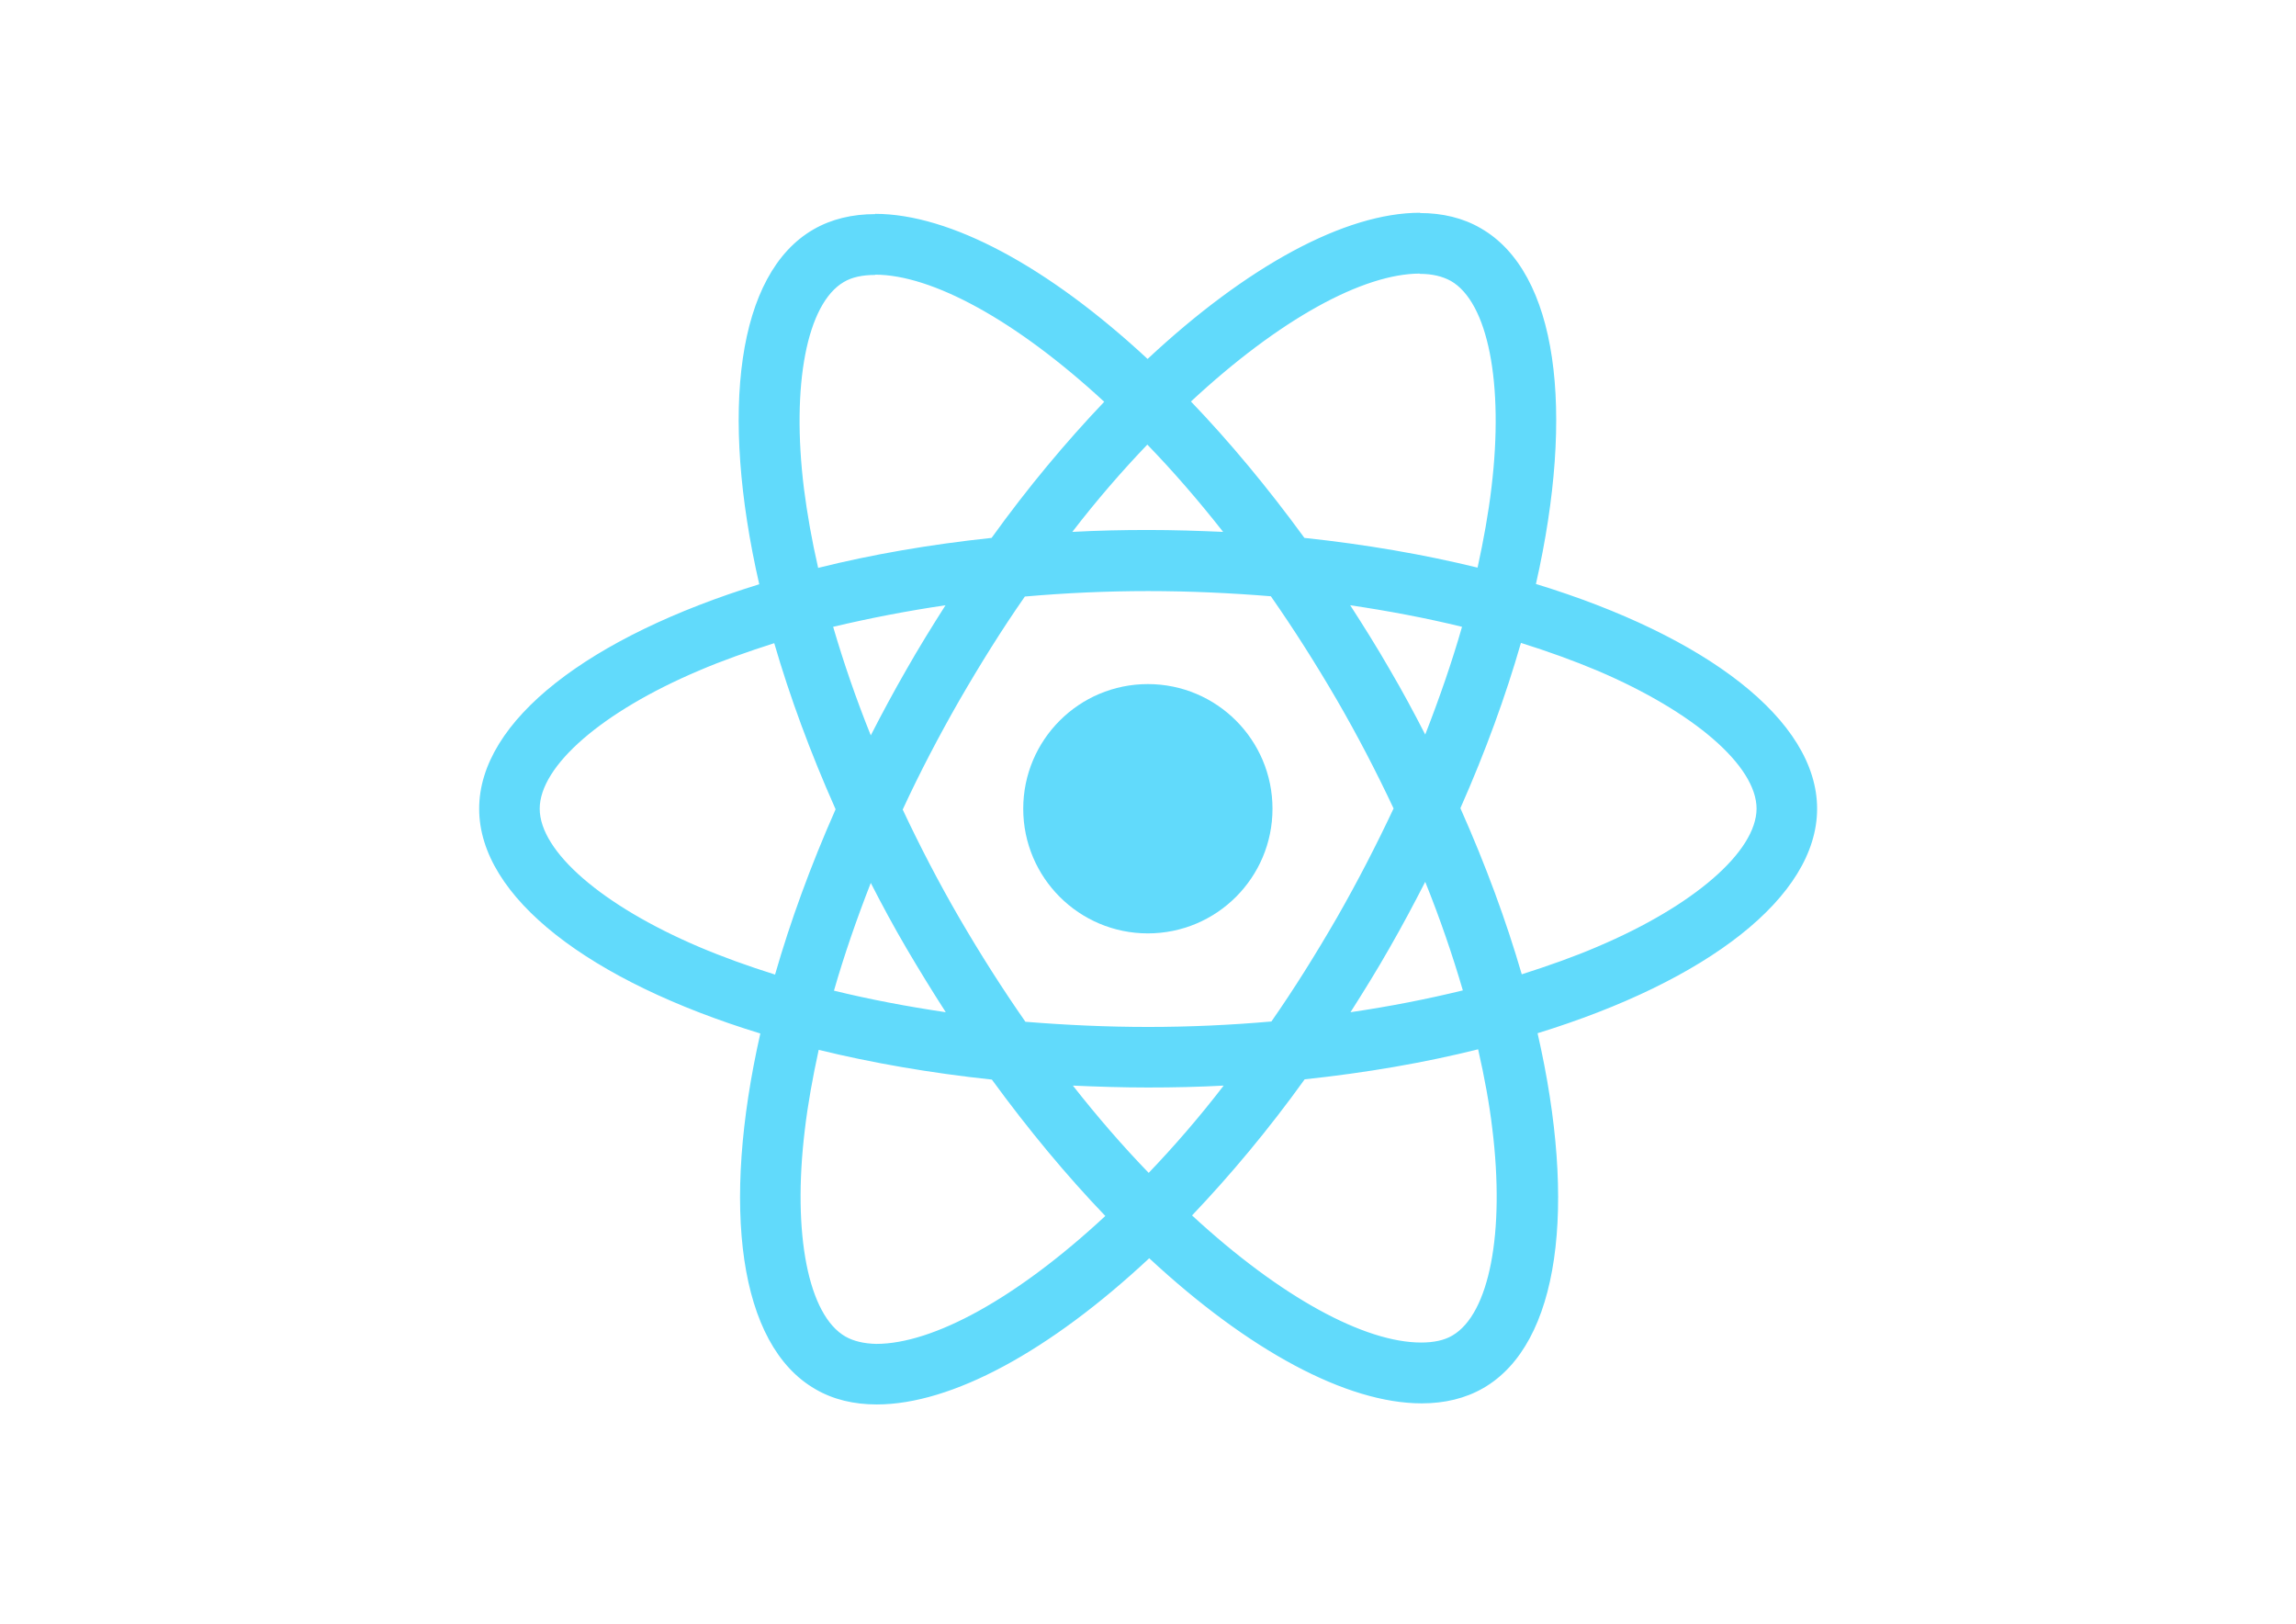
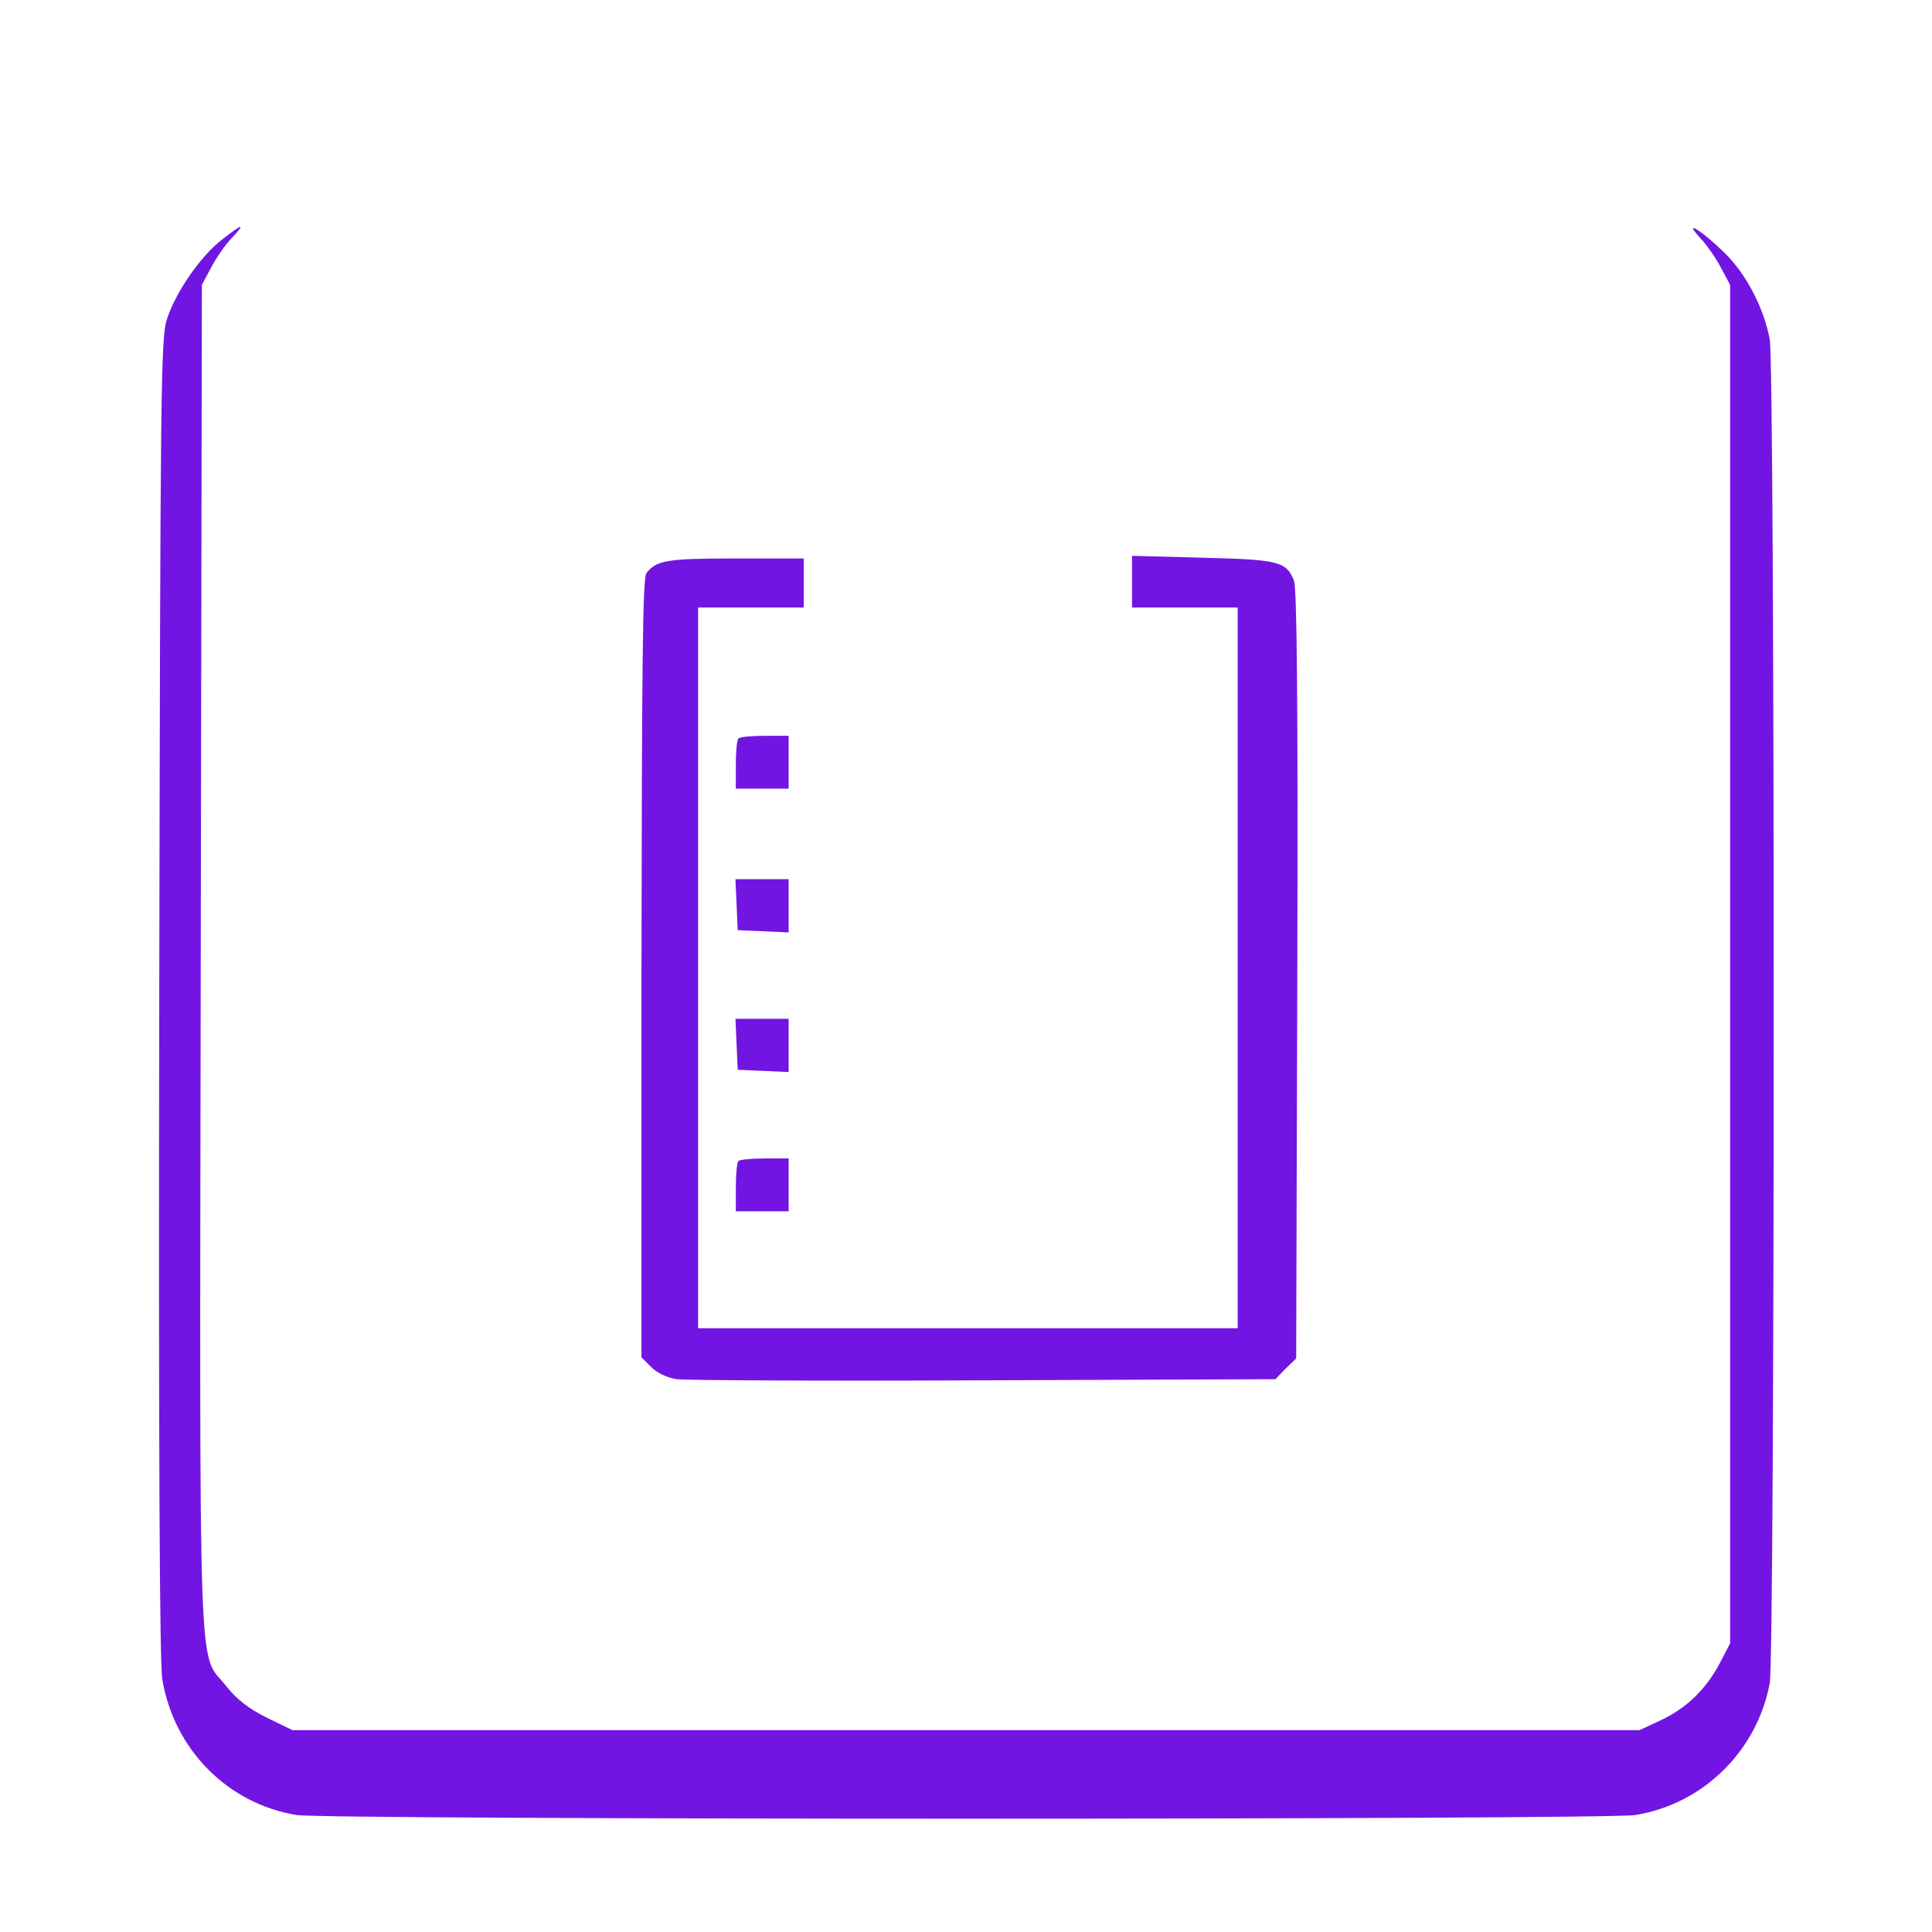
- <svg xmlns="http://www.w3.org/2000/svg" viewBox="0 0 841.9 595.3">
-   <g fill="#61DAFB">
-     <path d="M666.3 296.5c0-32.5-40.7-63.3-103.1-82.4 14.4-63.6 8-114.2-20.2-130.4-6.5-3.8-14.1-5.6-22.4-5.6v22.3c4.6 0 8.3.9 11.4 2.6 13.6 7.8 19.5 37.5 14.9 75.7-1.1 9.4-2.9 19.3-5.1 29.4-19.6-4.8-41-8.5-63.5-10.9-13.5-18.5-27.5-35.3-41.6-50 32.6-30.3 63.2-46.9 84-46.9V78c-27.5 0-63.5 19.6-99.9 53.6-36.4-33.8-72.4-53.2-99.9-53.2v22.3c20.7 0 51.4 16.5 84 46.6-14 14.7-28 31.4-41.3 49.9-22.6 2.4-44 6.1-63.6 11-2.3-10-4-19.7-5.2-29-4.7-38.2 1.1-67.9 14.6-75.8 3-1.8 6.9-2.6 11.5-2.6V78.5c-8.4 0-16 1.8-22.6 5.6-28.1 16.2-34.4 66.7-19.9 130.1-62.2 19.2-102.7 49.9-102.7 82.3 0 32.5 40.7 63.3 103.1 82.4-14.4 63.6-8 114.2 20.2 130.4 6.5 3.8 14.1 5.6 22.5 5.6 27.5 0 63.5-19.6 99.9-53.6 36.4 33.8 72.4 53.2 99.9 53.2 8.4 0 16-1.8 22.6-5.6 28.1-16.2 34.4-66.7 19.9-130.1 62-19.1 102.5-49.9 102.5-82.3zm-130.2-66.7c-3.7 12.9-8.3 26.2-13.5 39.5-4.1-8-8.4-16-13.1-24-4.6-8-9.5-15.8-14.4-23.4 14.2 2.1 27.9 4.7 41 7.9zm-45.8 106.5c-7.8 13.5-15.8 26.3-24.1 38.2-14.9 1.3-30 2-45.2 2-15.1 0-30.2-.7-45-1.9-8.3-11.9-16.4-24.6-24.2-38-7.6-13.1-14.5-26.4-20.8-39.8 6.2-13.4 13.2-26.8 20.7-39.9 7.8-13.5 15.8-26.3 24.1-38.2 14.9-1.3 30-2 45.2-2 15.1 0 30.2.7 45 1.9 8.3 11.9 16.4 24.6 24.2 38 7.6 13.1 14.5 26.4 20.8 39.8-6.3 13.4-13.2 26.8-20.7 39.9zm32.3-13c5.4 13.4 10 26.8 13.8 39.8-13.1 3.2-26.9 5.9-41.2 8 4.9-7.7 9.8-15.6 14.4-23.7 4.6-8 8.9-16.1 13-24.1zM421.2 430c-9.3-9.6-18.6-20.3-27.8-32 9 .4 18.2.7 27.5.7 9.4 0 18.7-.2 27.8-.7-9 11.7-18.3 22.4-27.5 32zm-74.4-58.9c-14.2-2.1-27.9-4.7-41-7.9 3.7-12.9 8.3-26.2 13.5-39.5 4.1 8 8.4 16 13.1 24 4.7 8 9.5 15.8 14.4 23.4zM420.7 163c9.3 9.6 18.6 20.3 27.8 32-9-.4-18.2-.7-27.5-.7-9.4 0-18.7.2-27.8.7 9-11.7 18.3-22.4 27.5-32zm-74 58.9c-4.9 7.7-9.8 15.6-14.4 23.7-4.6 8-8.9 16-13 24-5.4-13.4-10-26.8-13.8-39.8 13.1-3.1 26.9-5.8 41.2-7.9zm-90.5 125.2c-35.4-15.1-58.3-34.9-58.3-50.6 0-15.7 22.9-35.6 58.3-50.6 8.6-3.7 18-7 27.7-10.1 5.7 19.6 13.2 40 22.5 60.9-9.2 20.8-16.6 41.1-22.2 60.6-9.9-3.1-19.3-6.5-28-10.2zM310 490c-13.6-7.8-19.5-37.5-14.9-75.7 1.1-9.4 2.9-19.3 5.1-29.4 19.6 4.8 41 8.5 63.5 10.9 13.5 18.5 27.5 35.3 41.6 50-32.6 30.3-63.2 46.9-84 46.9-4.5-.1-8.3-1-11.3-2.7zm237.2-76.2c4.7 38.2-1.1 67.9-14.6 75.8-3 1.8-6.9 2.6-11.5 2.6-20.7 0-51.4-16.5-84-46.6 14-14.7 28-31.4 41.3-49.9 22.6-2.4 44-6.1 63.6-11 2.3 10.1 4.1 19.8 5.2 29.1zm38.5-66.7c-8.6 3.7-18 7-27.7 10.1-5.7-19.6-13.2-40-22.5-60.9 9.2-20.8 16.6-41.1 22.2-60.6 9.9 3.1 19.3 6.5 28.1 10.2 35.4 15.1 58.3 34.9 58.3 50.6-.1 15.7-23 35.6-58.4 50.6zM320.8 78.4z" />
-     <circle cx="420.9" cy="296.5" r="45.7" />
-     <path d="M520.5 78.1z" />
+ <svg xmlns="http://www.w3.org/2000/svg" version="1.0" width="512pt" height="512pt" viewBox="0 0 512 512" preserveAspectRatio="xMidYMid meet">
+   <g transform="translate(0,512) scale(0.1,-0.1)" fill="#000000" stroke="none">
+     <path fill="#7215e3" d="M587 4484 c-56 -44 -120 -136 -144 -208 -17 -48 -18 -161 -21 -1796 -2 -1206 1 -1765 8 -1810 31 -186 173 -330 356 -360 80 -13 3468 -13 3548 0 179 29 322 169 356 349 14 74 14 3488 0 3562 -16 84 -63 174 -120 229 -62 61 -112 91 -64 39 18 -19 42 -54 55 -79 l24 -45 0 -1800 0 -1800 -27 -52 c-37 -70 -89 -120 -157 -152 l-56 -26 -1785 0 -1785 0 -68 33 c-48 24 -79 48 -107 83 -76 97 -71 -63 -68 1929 l3 1785 24 45 c13 25 37 60 54 78 40 42 31 41 -26 -4z" />
+     <path fill="#7215e3" d="M3000 3579 l0 -69 140 0 140 0 0 -955 0 -955 -715 0 -715 0 0 955 0 955 140 0 140 0 0 65 0 65 -181 0 c-182 0 -210 -5 -236 -39 -10 -12 -12 -252 -13 -1047 l0 -1031 26 -26 c16 -16 42 -28 67 -32 23 -3 390 -5 814 -3 l773 3 27 28 28 27 3 1018 c2 732 -1 1025 -9 1044 -21 50 -40 55 -241 60 l-188 5 0 -68z" />
+     <path fill="#7215e3" d="M1957 3163 c-4 -3 -7 -35 -7 -70 l0 -63 70 0 70 0 0 70 0 70 -63 0 c-35 0 -67 -3 -70 -7z" />
+     <path fill="#7215e3" d="M1952 2723 l3 -68 68 -3 67 -3 0 71 0 70 -70 0 -71 0 3 -67z" />
+     <path fill="#7215e3" d="M1952 2353 l3 -68 68 -3 67 -3 0 71 0 70 -70 0 -71 0 3 -67z" />
+     <path fill="#7215e3" d="M1957 2043 c-4 -3 -7 -35 -7 -70 l0 -63 70 0 70 0 0 70 0 70 -63 0 c-35 0 -67 -3 -70 -7z" />
  </g>
</svg>
